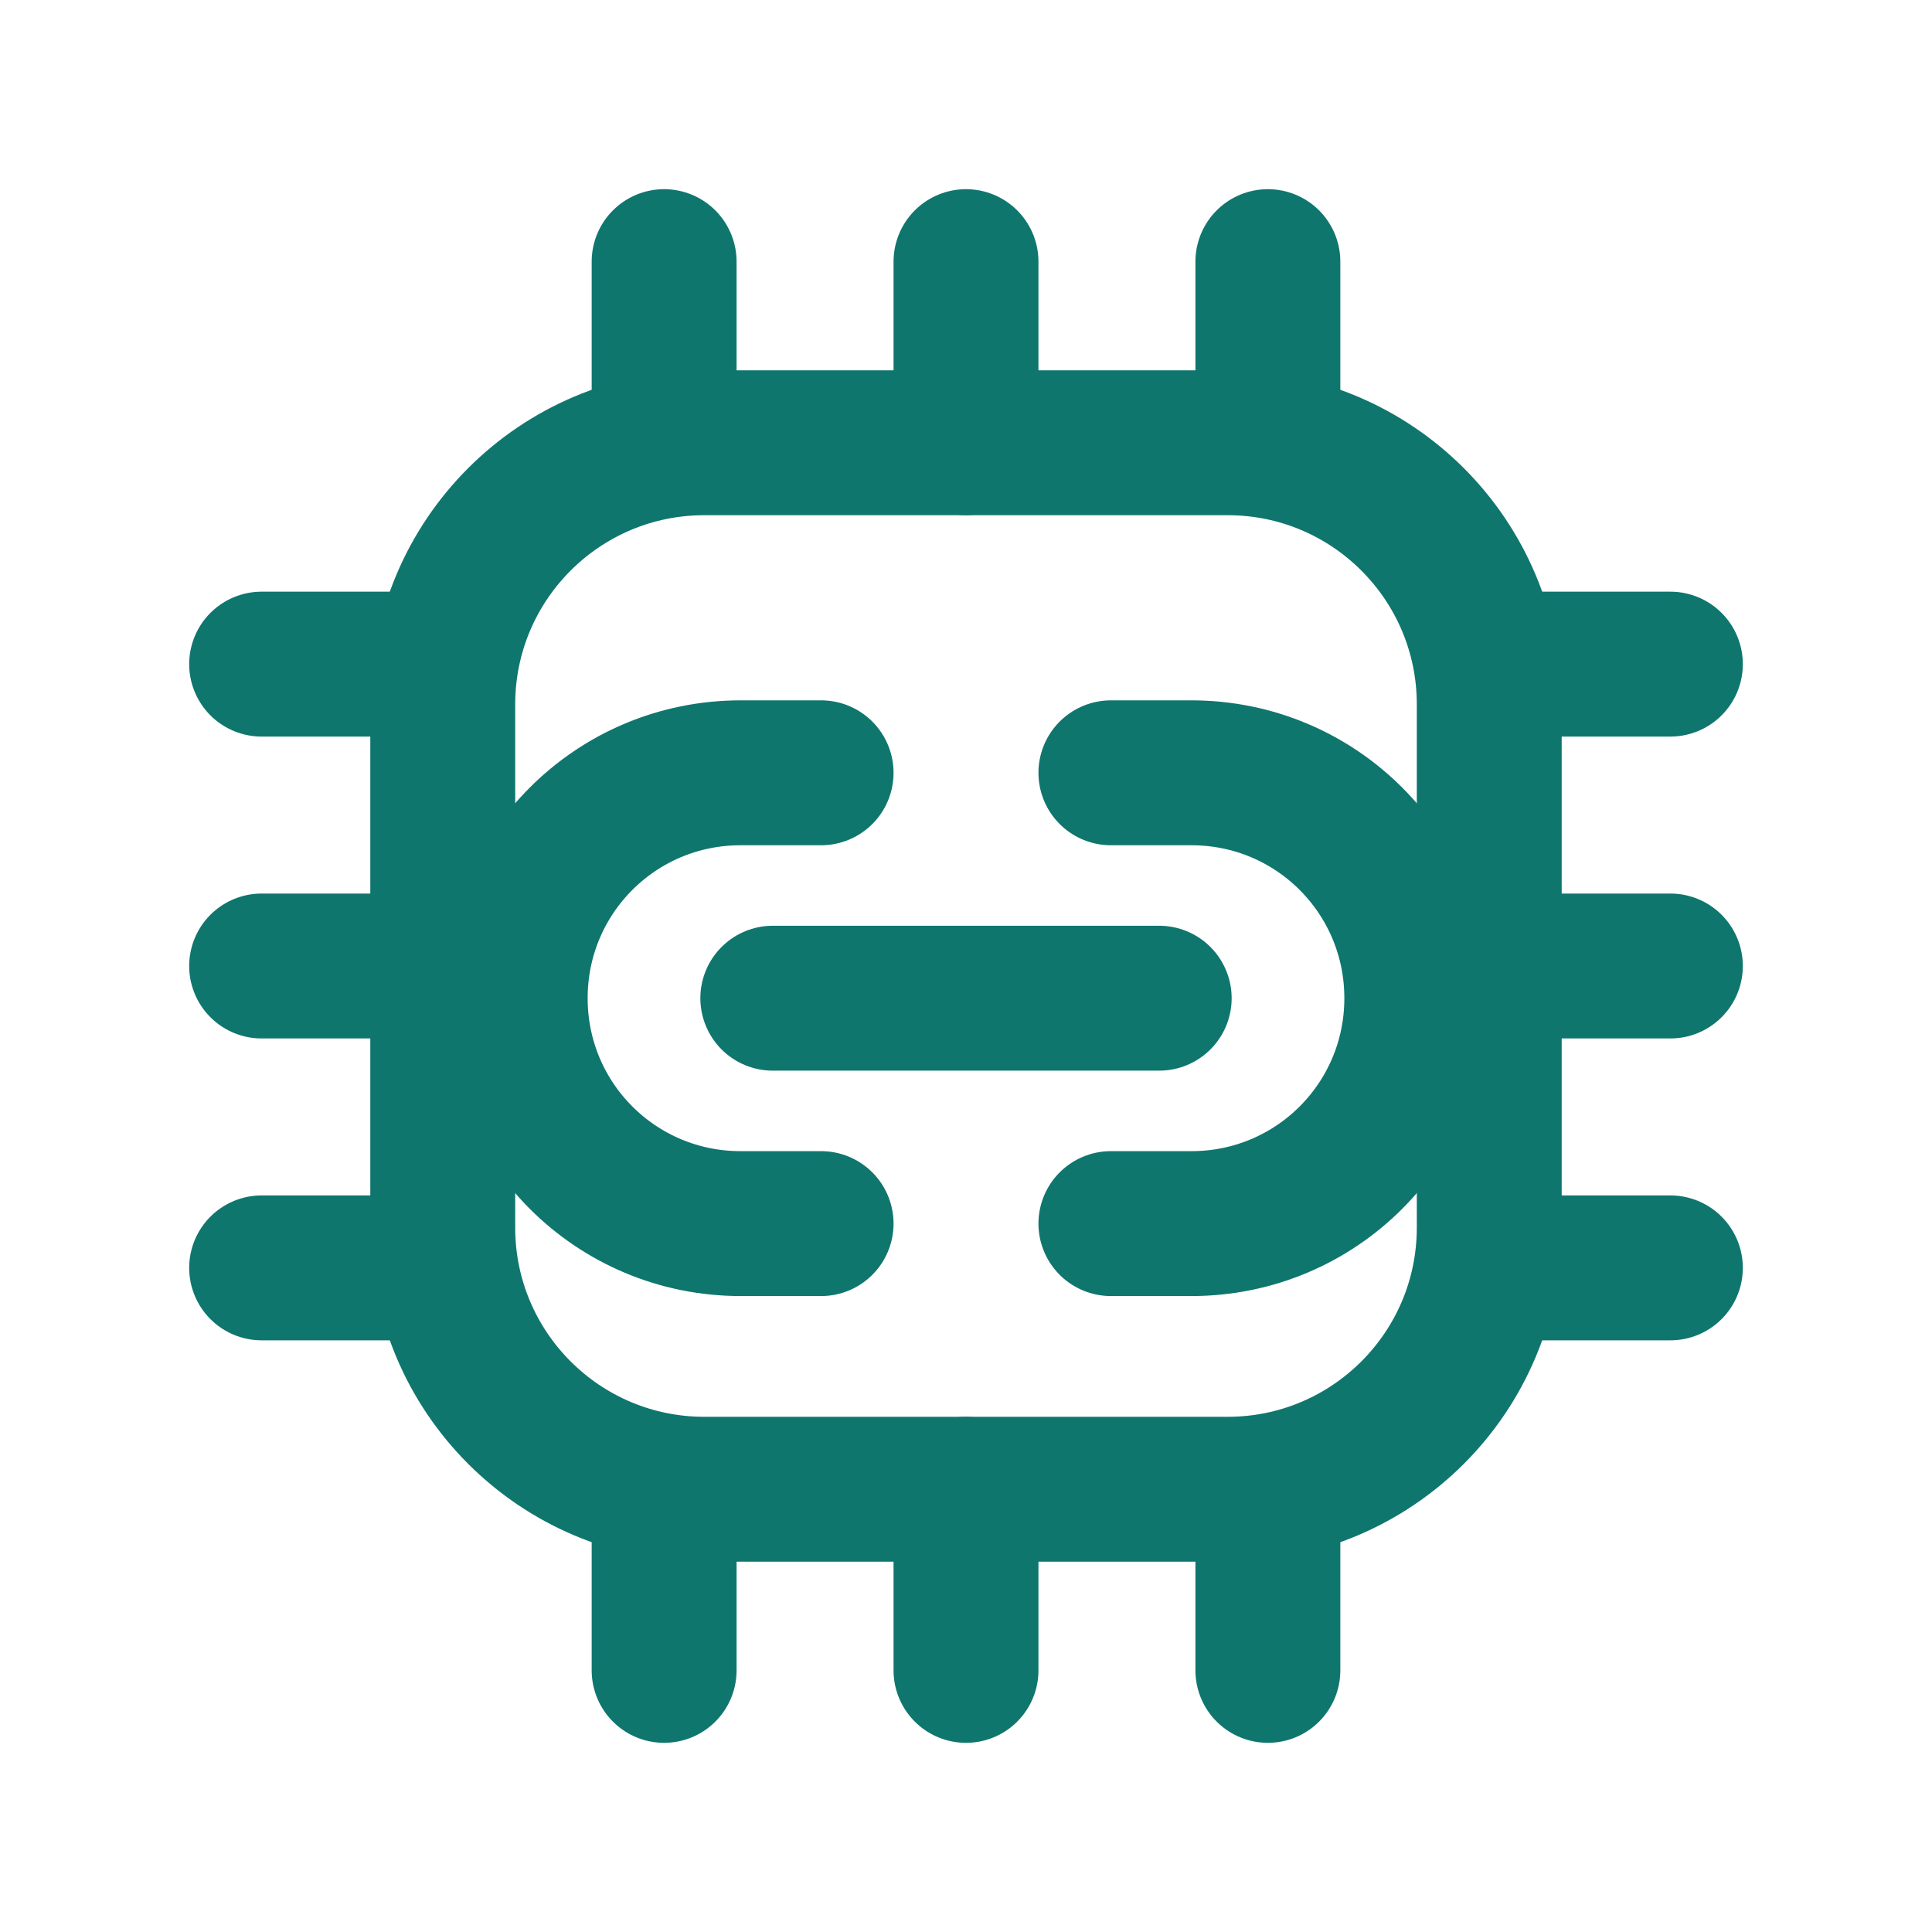
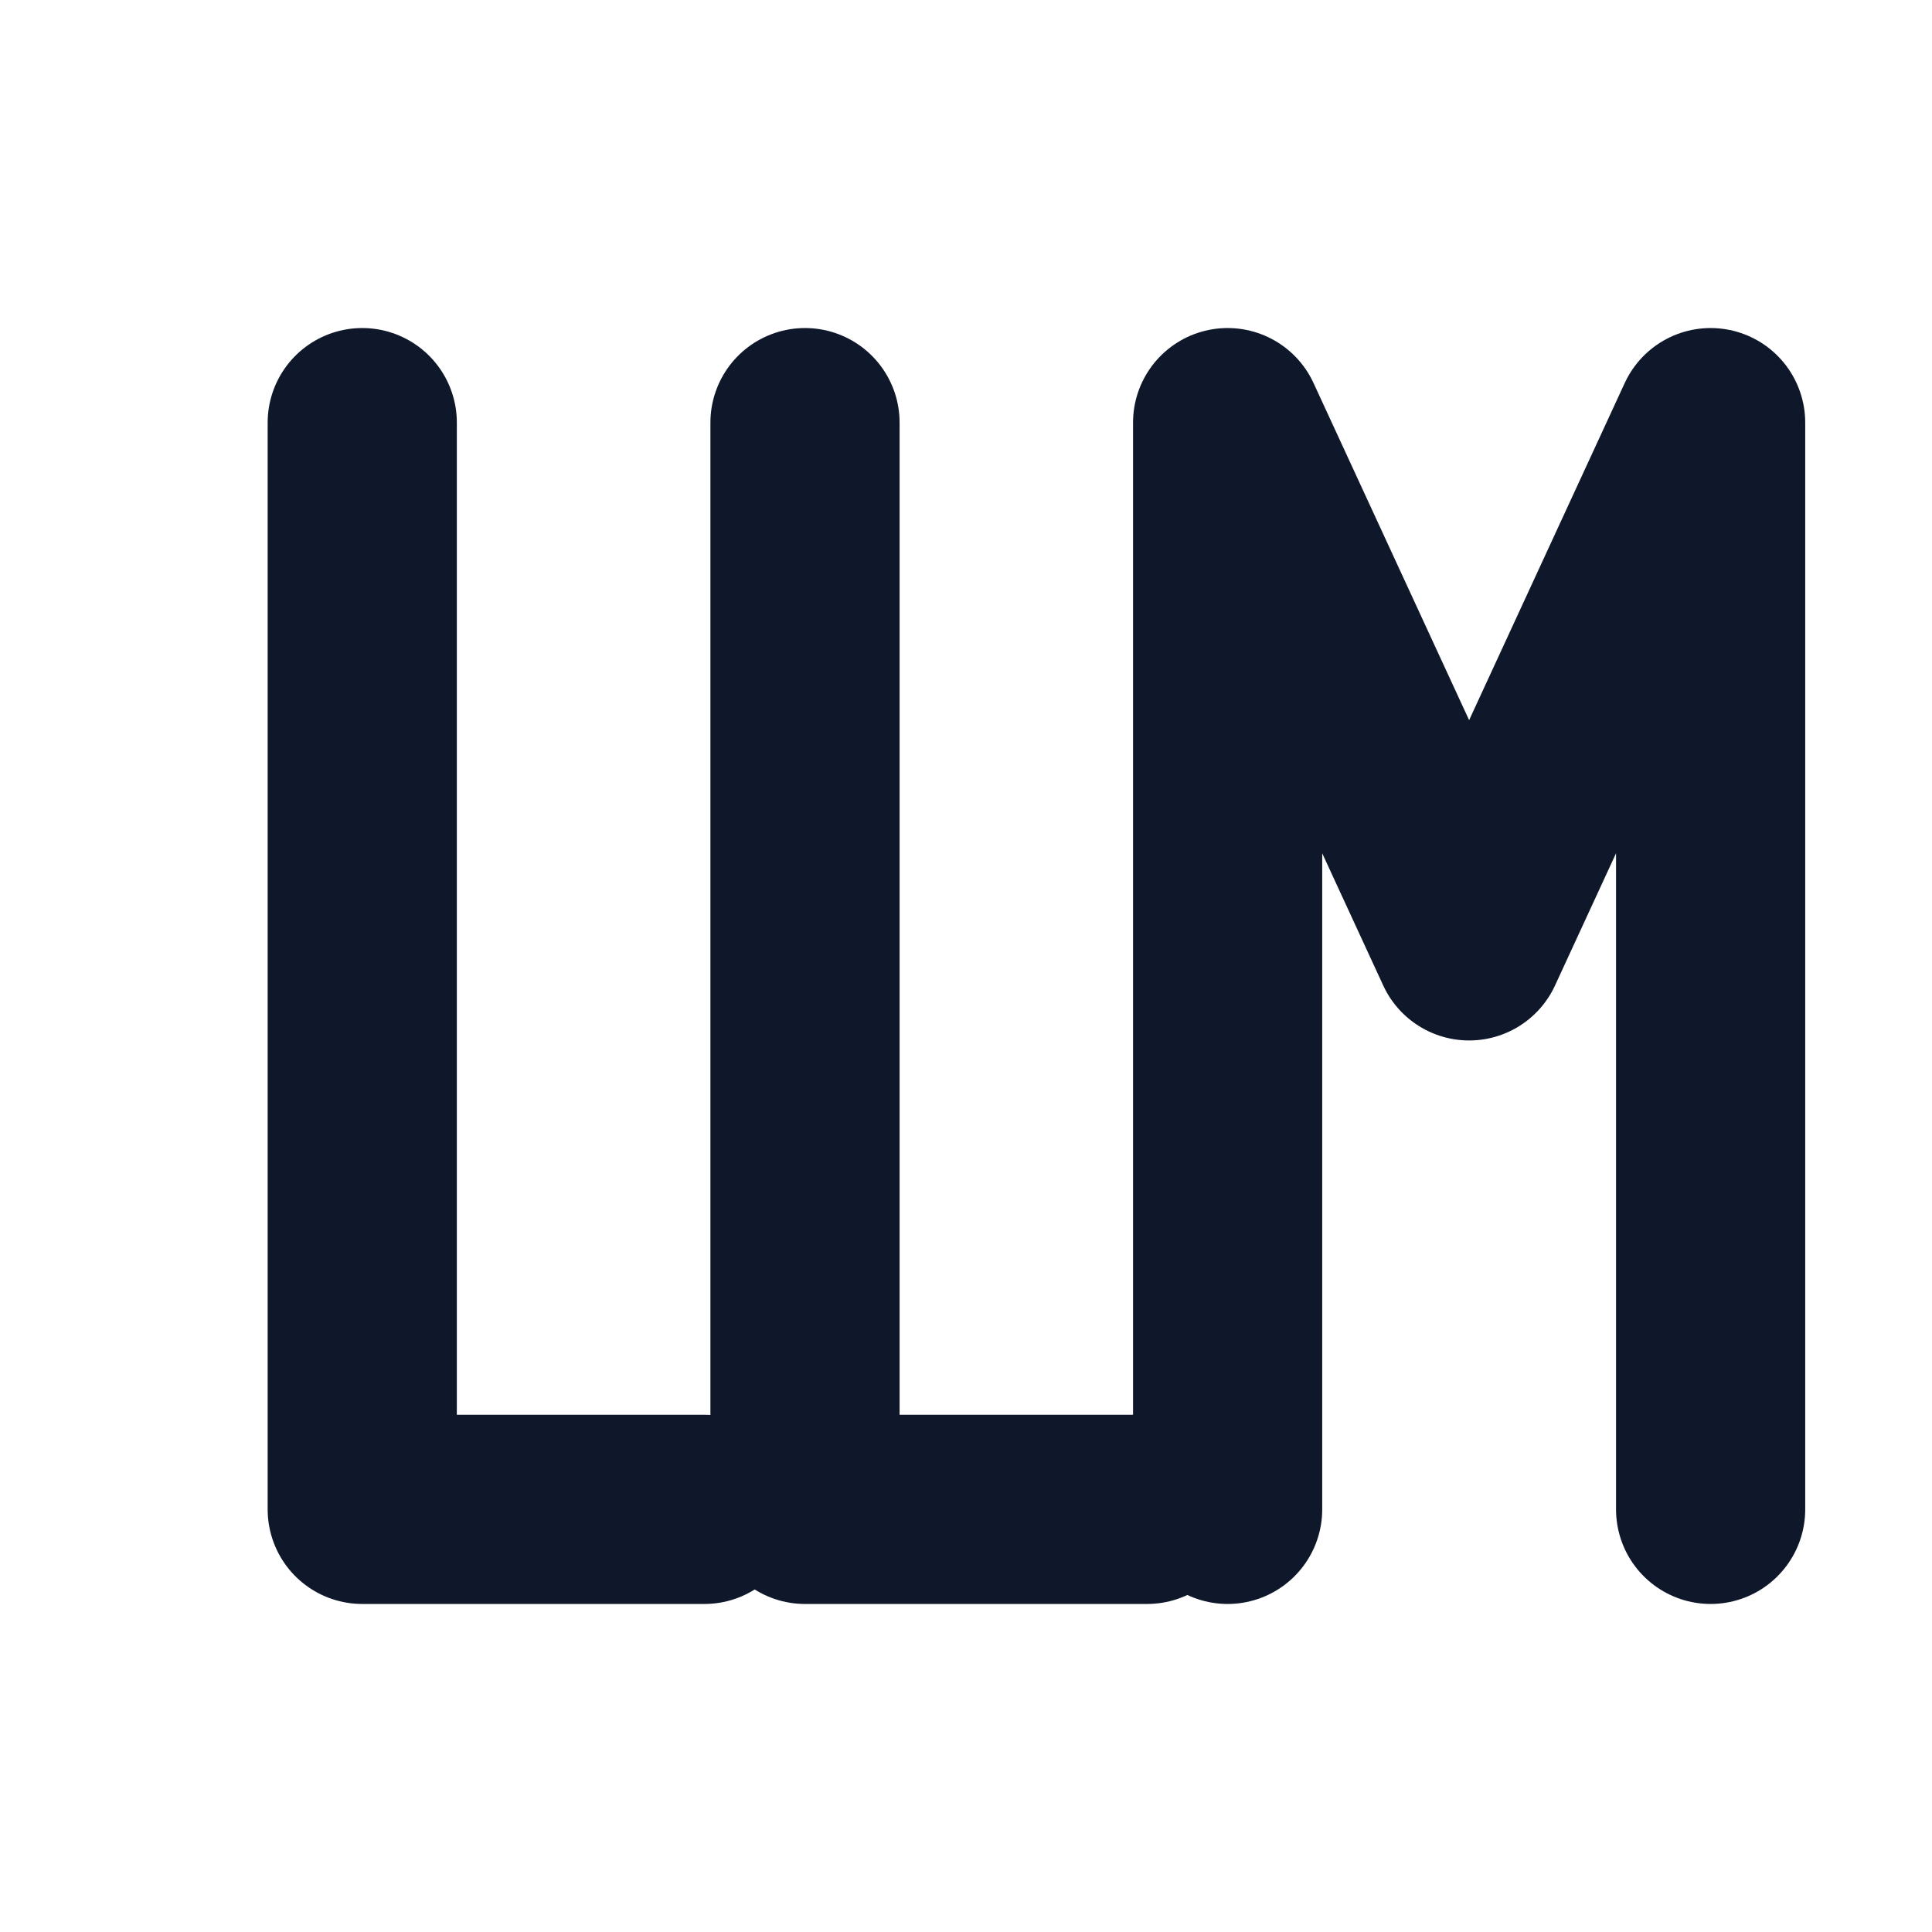
<svg xmlns="http://www.w3.org/2000/svg" width="24" height="24" viewBox="0 0 24 24" fill="none">
-   <g stroke="#0f766e" stroke-width="1.8" stroke-linecap="round" stroke-linejoin="round">
-     <path d="M8.25 3.25V5.5" />
-     <path d="M12 3.25V5.5" />
-     <path d="M15.75 3.25V5.5" />
-     <path d="M8.25 18.5V20.75" />
-     <path d="M12 18.5V20.75" />
-     <path d="M15.75 18.5V20.75" />
-     <path d="M3.25 8.25H5.5" />
-     <path d="M3.25 12H5.5" />
-     <path d="M3.25 15.75H5.5" />
-     <path d="M18.5 8.25H20.75" />
-     <path d="M18.5 12H20.75" />
-     <path d="M18.5 15.75H20.75" />
-     <rect x="5.5" y="5.5" width="13" height="13" rx="3.25" />
-     <path d="M10.2 9.6H9.2C7.65 9.6 6.4 10.85 6.4 12.4C6.4 13.95 7.65 15.2 9.2 15.2H10.2" />
-     <path d="M13.8 9.6H14.8C16.35 9.6 17.6 10.85 17.6 12.4C17.6 13.95 16.35 15.2 14.8 15.2H13.8" />
-     <path d="M9.6 12.4H14.4" />
+   <g stroke="#0f172a" stroke-width="2.35" stroke-linecap="round" stroke-linejoin="round">
+     <path d="M4.5 5.25V18.75H8.75" />
+     <path d="M10 5.25V18.75H14.25" />
+     <path d="M15.25 18.75V5.25L18.25 11.75L21.25 5.25V18.75" />
  </g>
</svg>
